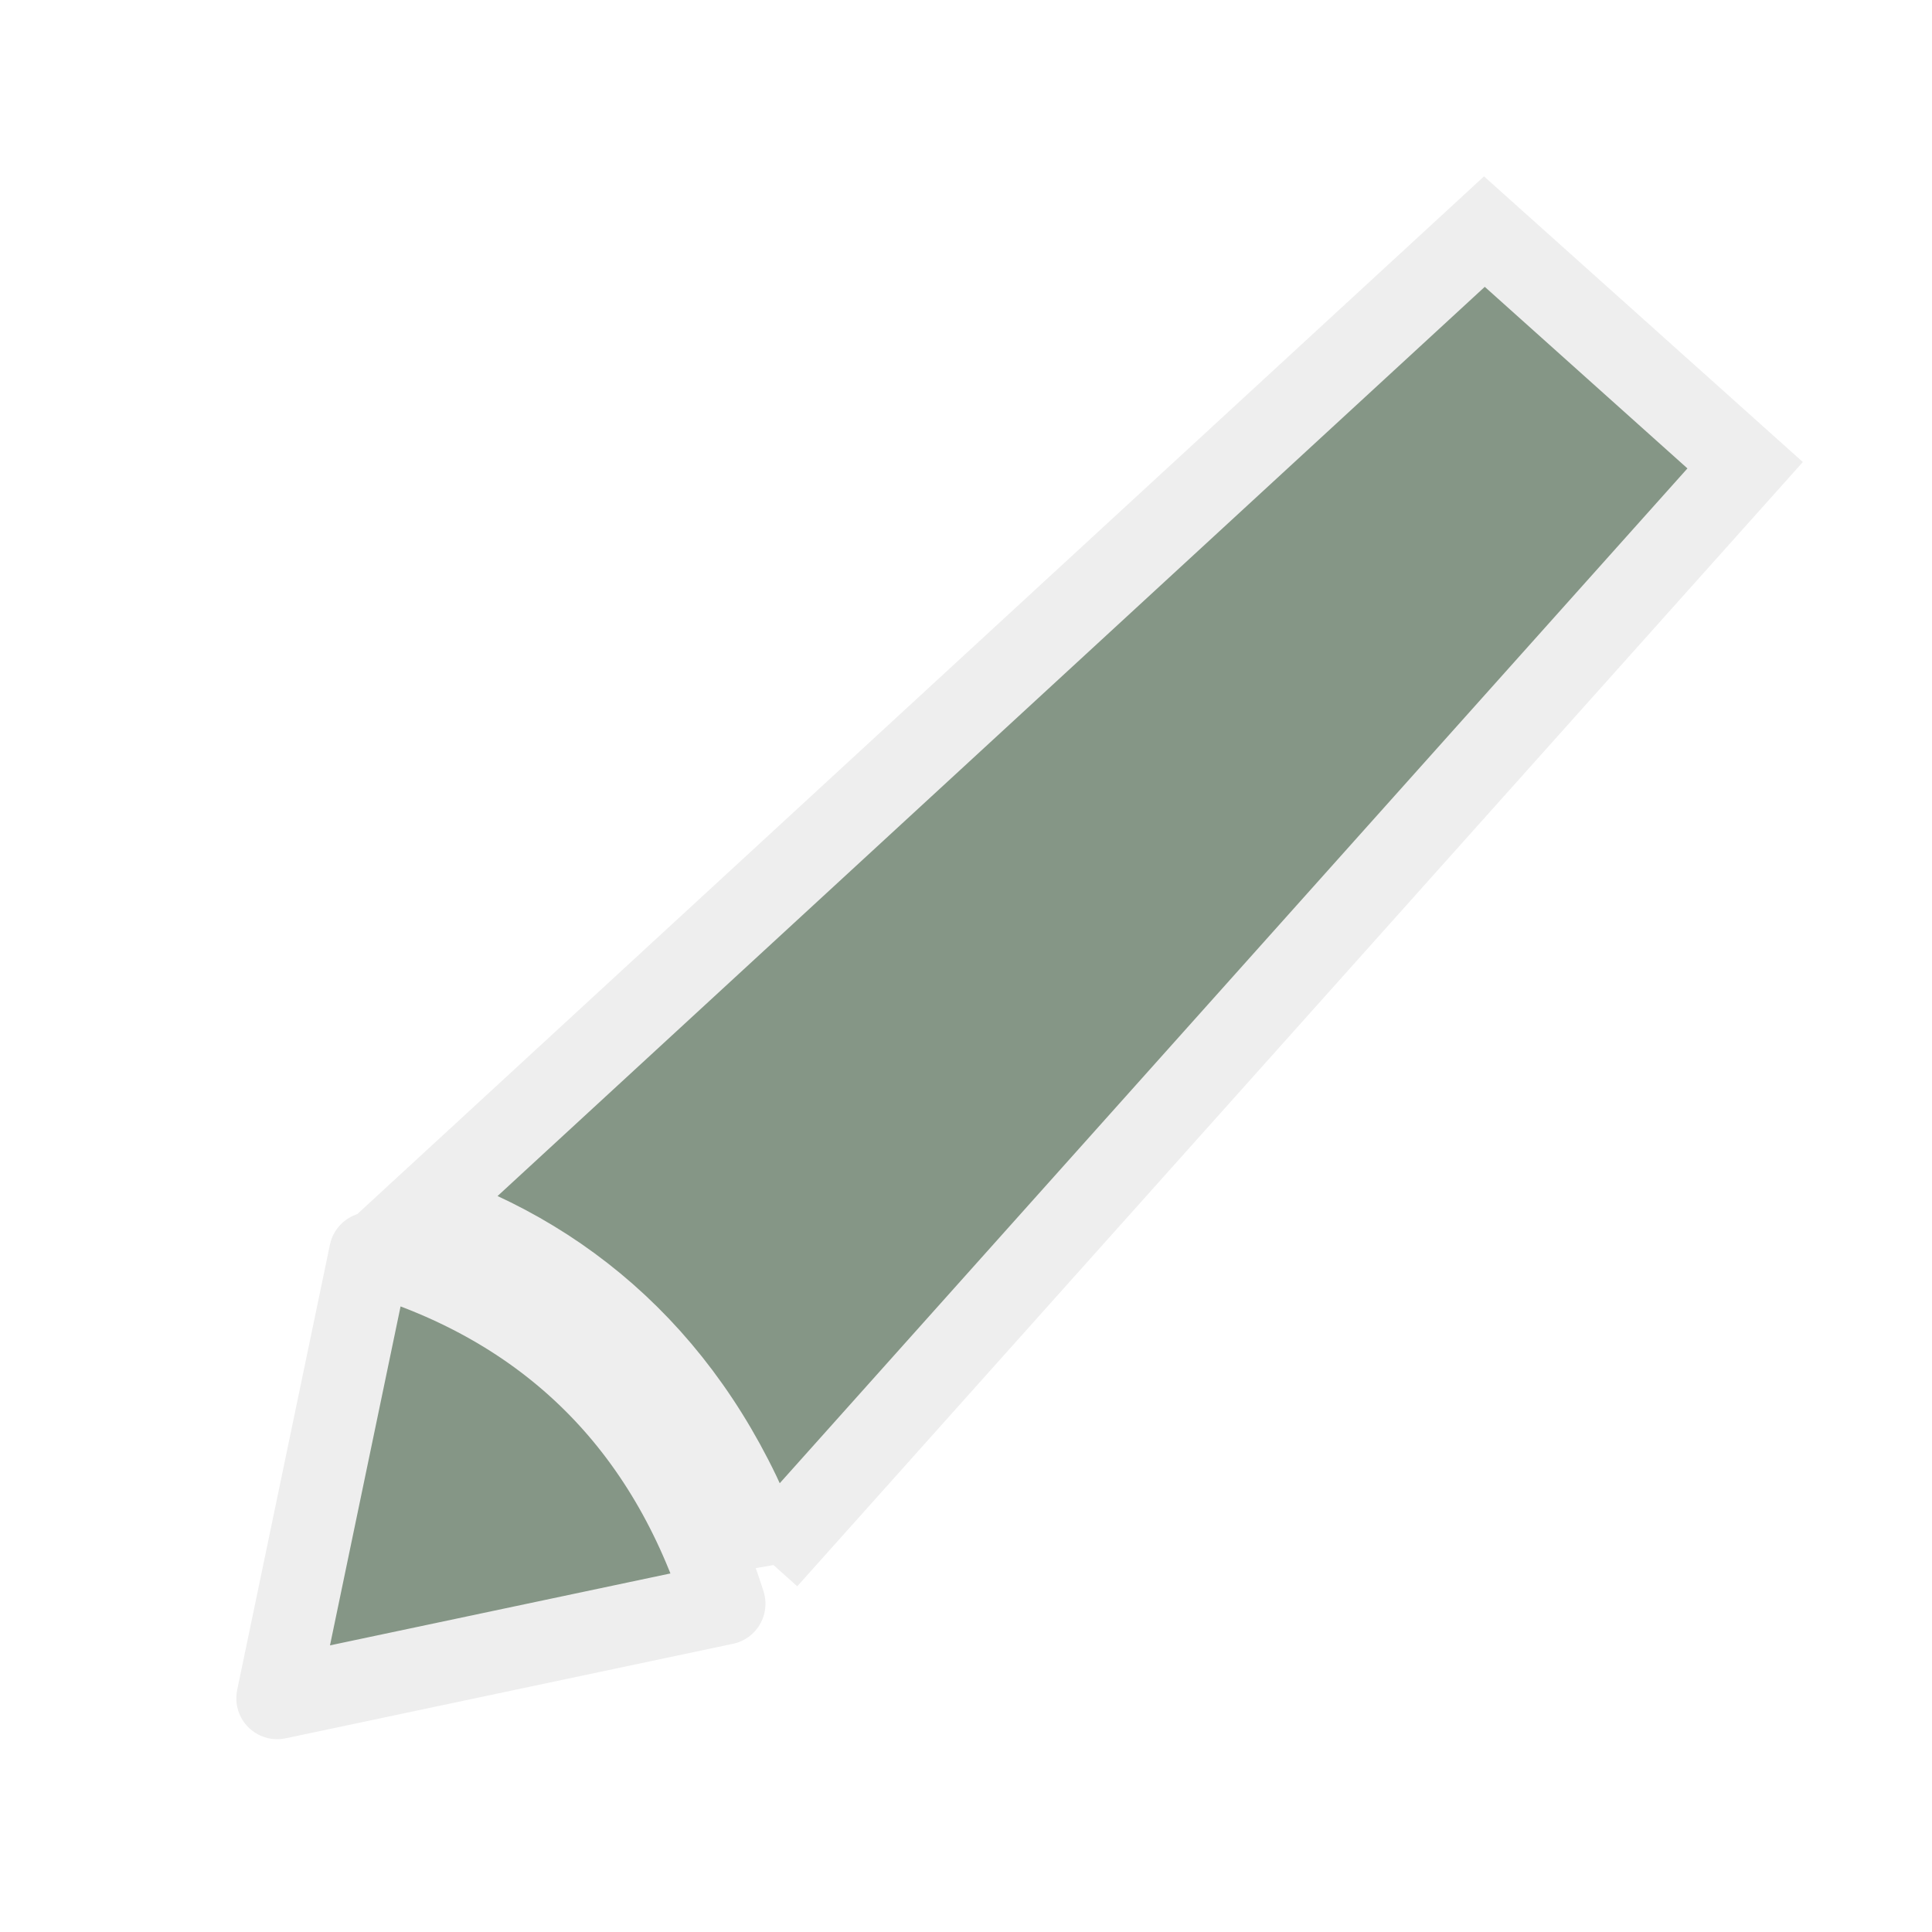
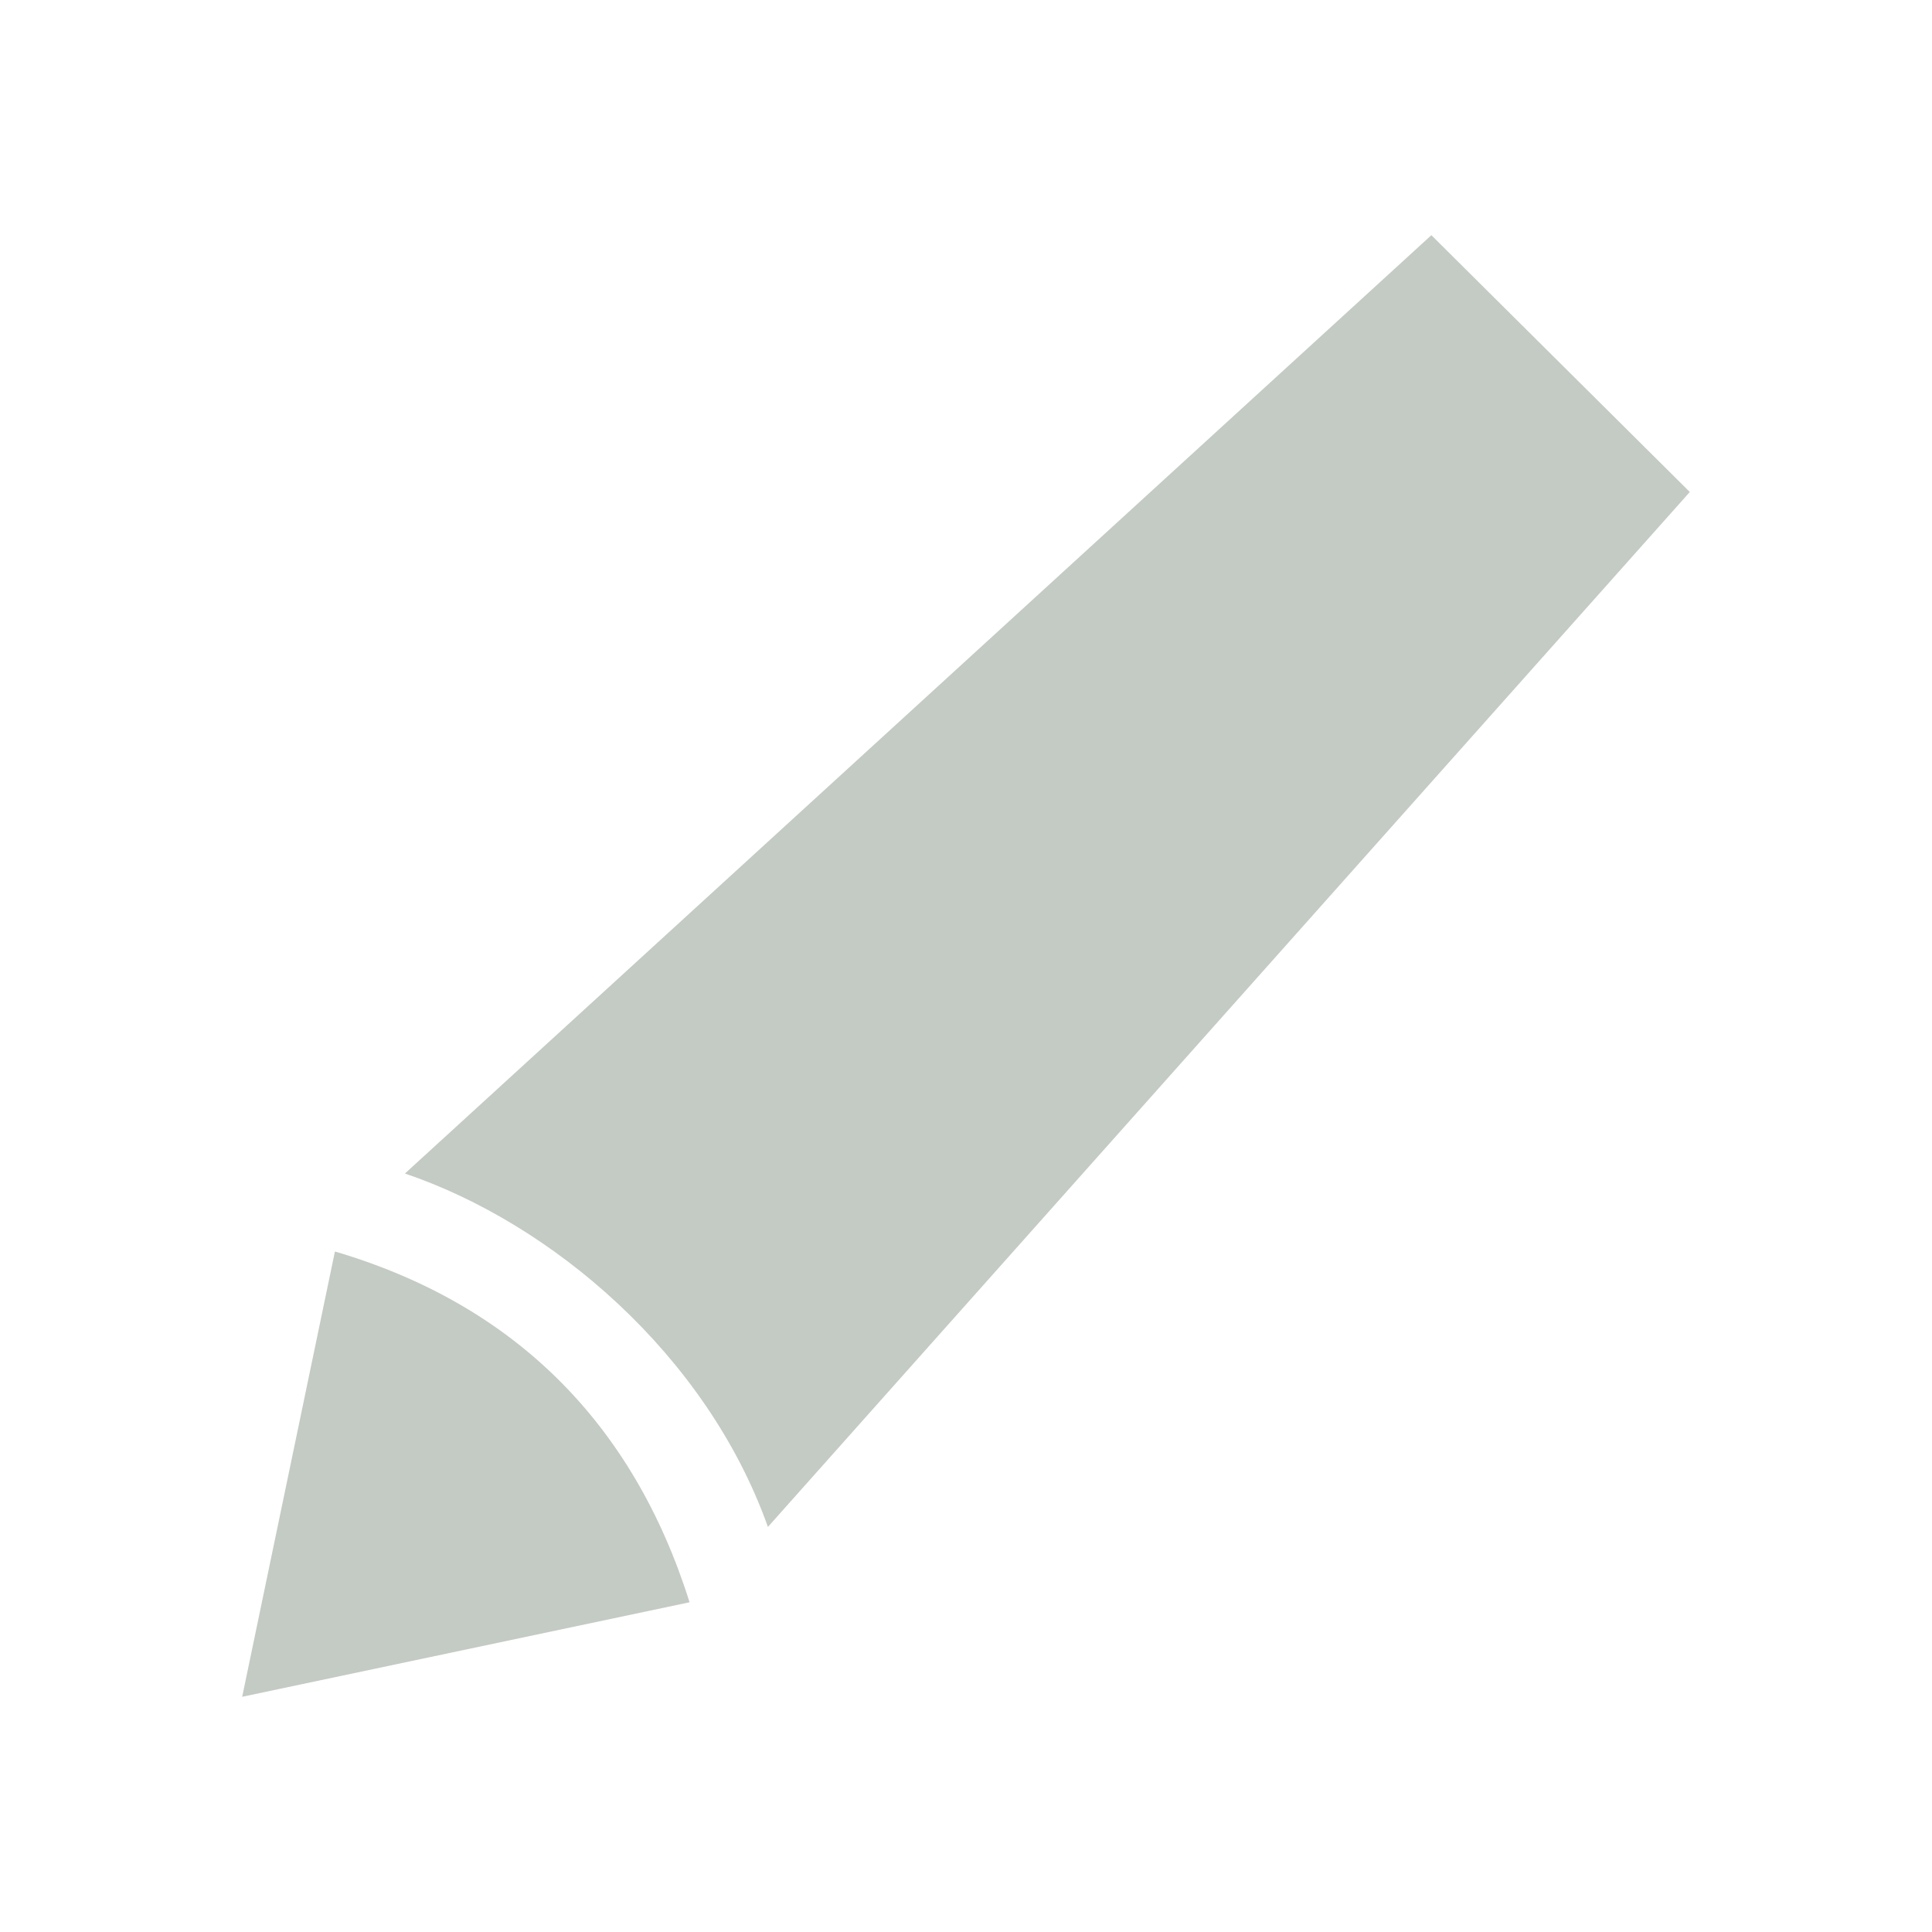
<svg xmlns="http://www.w3.org/2000/svg" width="25mm" height="25mm" viewBox="0 0 25 25" version="1.1" id="svg1">
  <defs id="defs1" />
-   <g id="layer1">
-     <path style="fill:#859686;stroke:#eeeeee;stroke-width:1.058;stroke-linecap:butt;stroke-linejoin:miter;stroke-opacity:1;fill-opacity:1;stroke-dasharray:none" d="M 9.922,20.174 22.582,6.02 19.208,2.997 5.463,15.656 c 2.014,0.679 3.615,2.158 4.459,4.519 z" id="path1" />
-     <path style="fill:#859686;fill-opacity:1;stroke:#eeeeee;stroke-width:1.058;stroke-linecap:butt;stroke-linejoin:round;stroke-dasharray:none;stroke-opacity:1" d="m 4.787,16.214 c 2.311,0.681 3.858,2.215 4.589,4.539 l -5.789,1.223 z" id="path2" />
+   <g id="layer1" transform="translate(-0.4530904,-0.01964845)">
+     <path style="fill:#c4cac4;fill-opacity:1;stroke:none;stroke-width:1.058;stroke-linecap:butt;stroke-linejoin:miter;stroke-dasharray:none;stroke-opacity:1" d="M 10.39,19.778 22.319,6.386 18.975,3.063 5.693,15.205 C 7.59,15.847 9.595,17.545 10.39,19.778 Z" id="path1" />
+     <path style="fill:#c4cac4;fill-opacity:1;stroke:none;stroke-width:1.058;stroke-linecap:butt;stroke-linejoin:round;stroke-dasharray:none;stroke-opacity:1" d="m 4.787,16.214 c 2.311,0.681 3.858,2.215 4.589,4.539 l -5.789,1.223 z" id="path2" />
  </g>
</svg>
